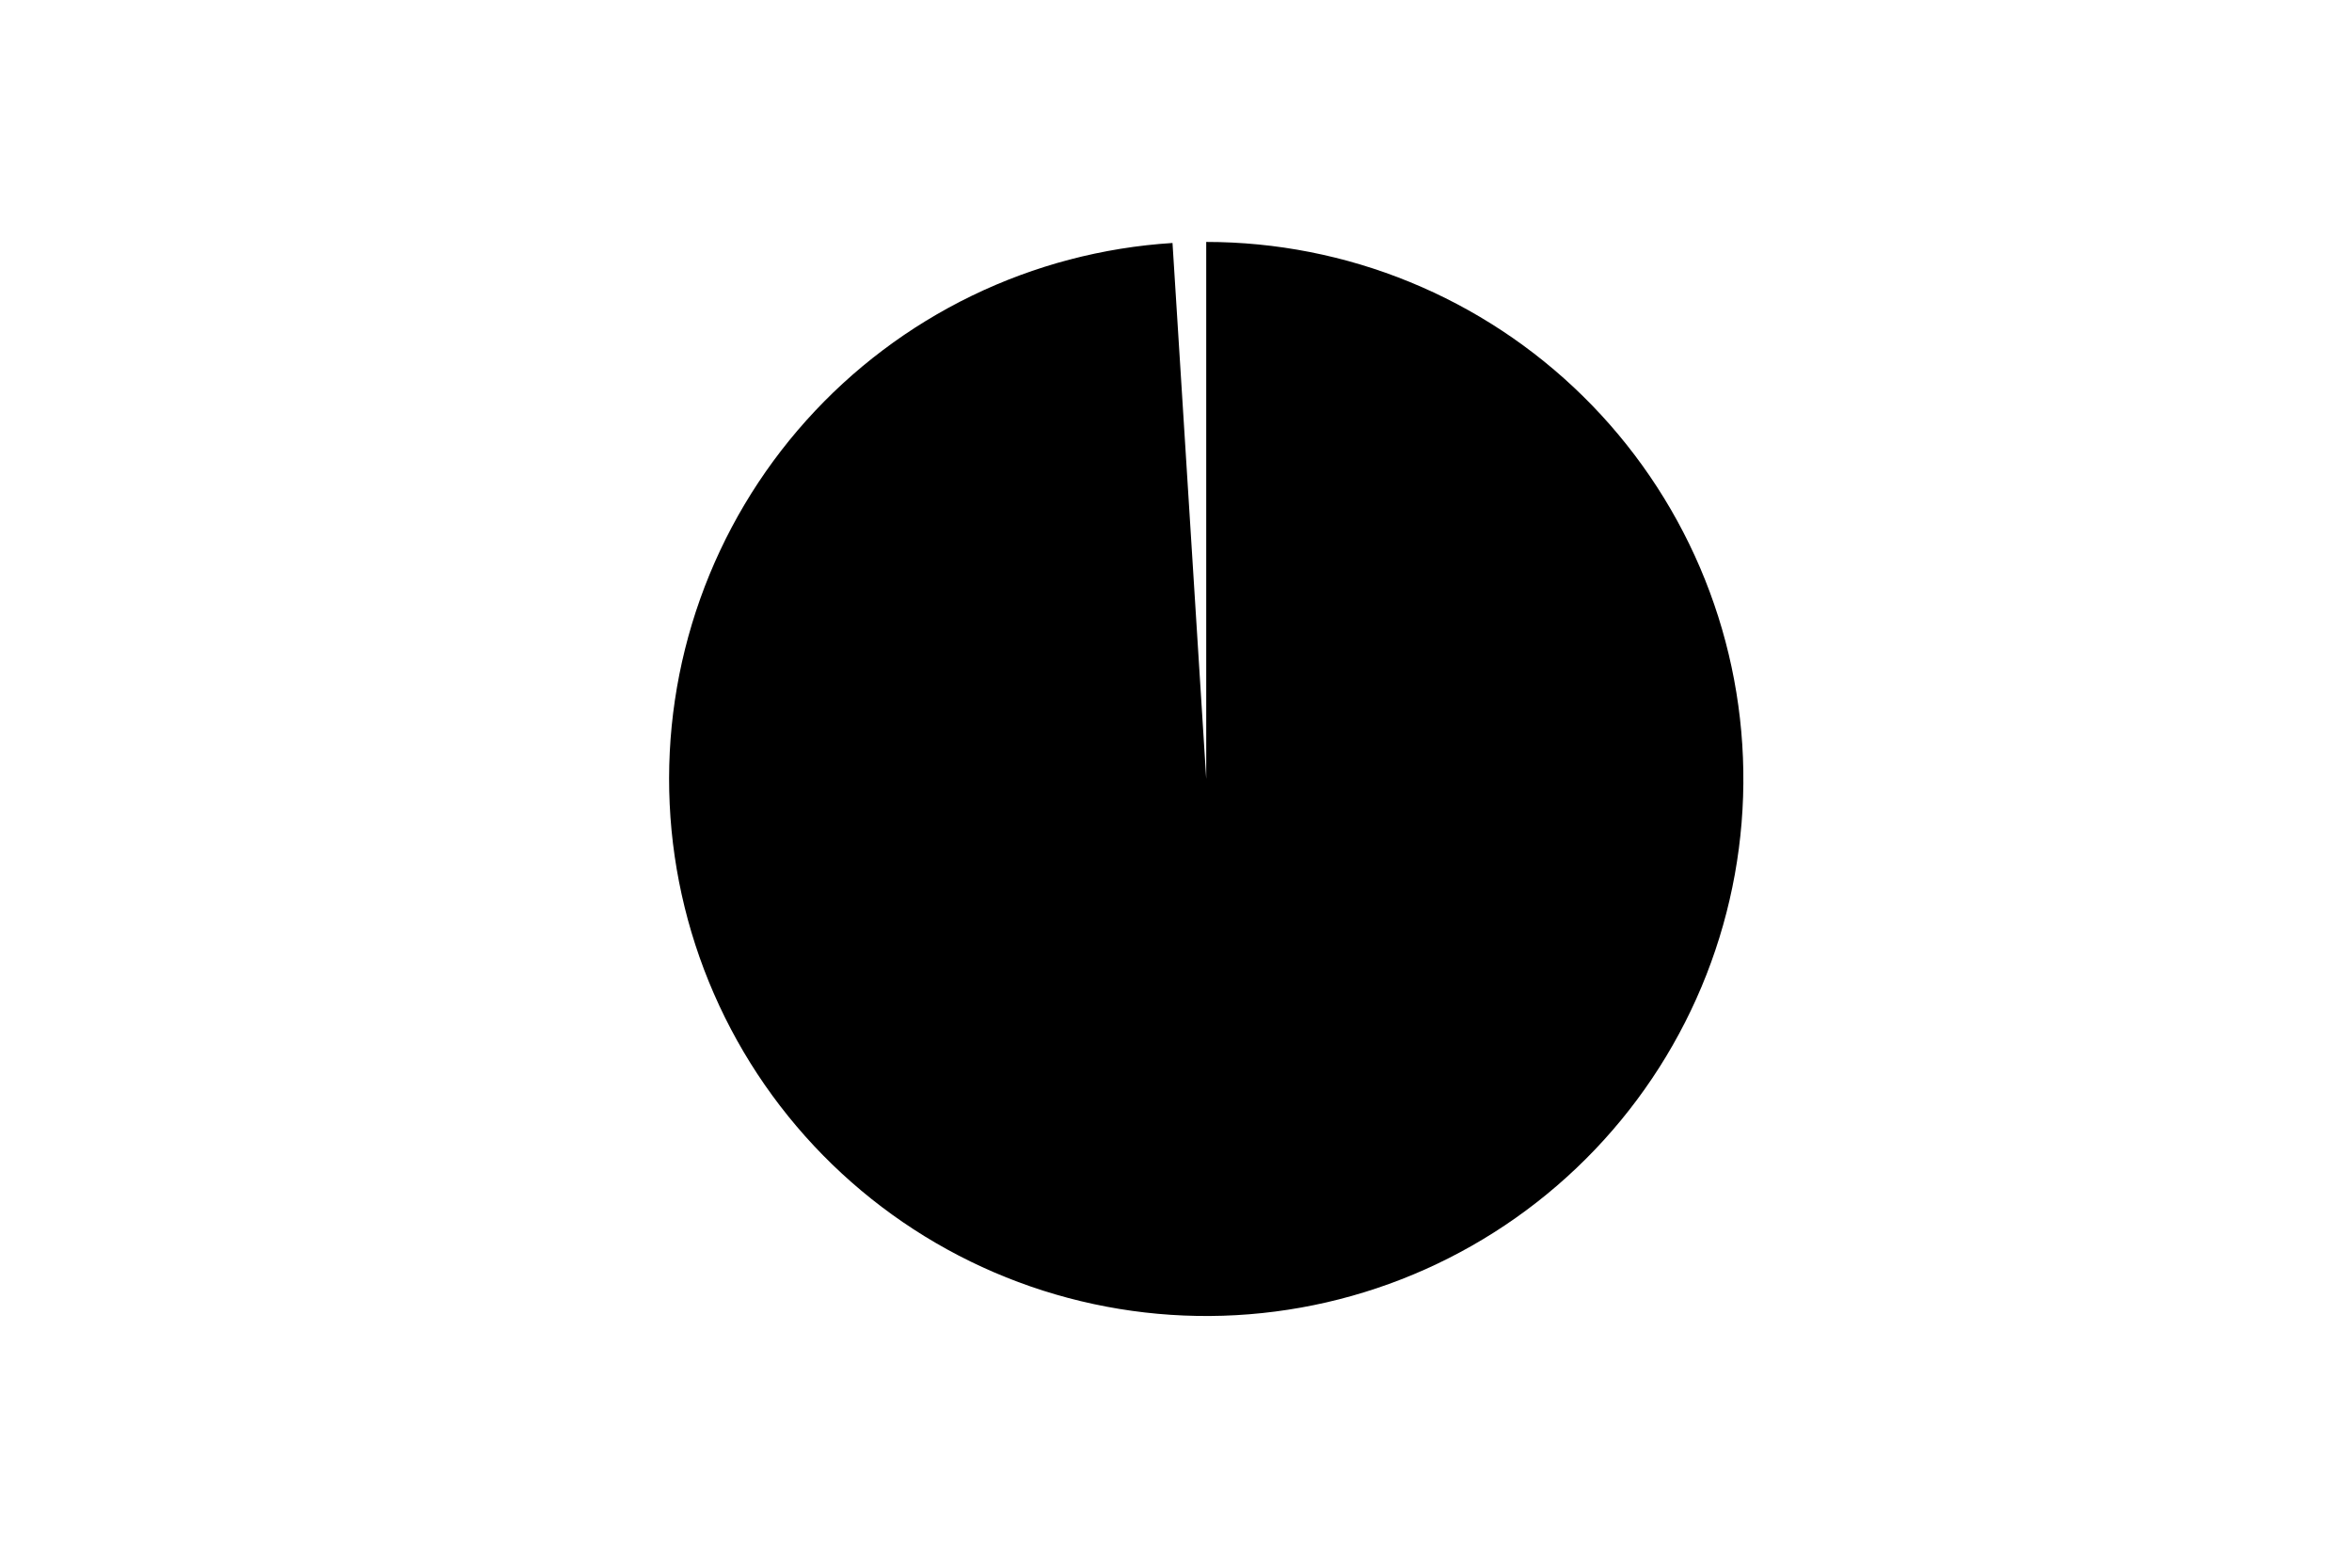
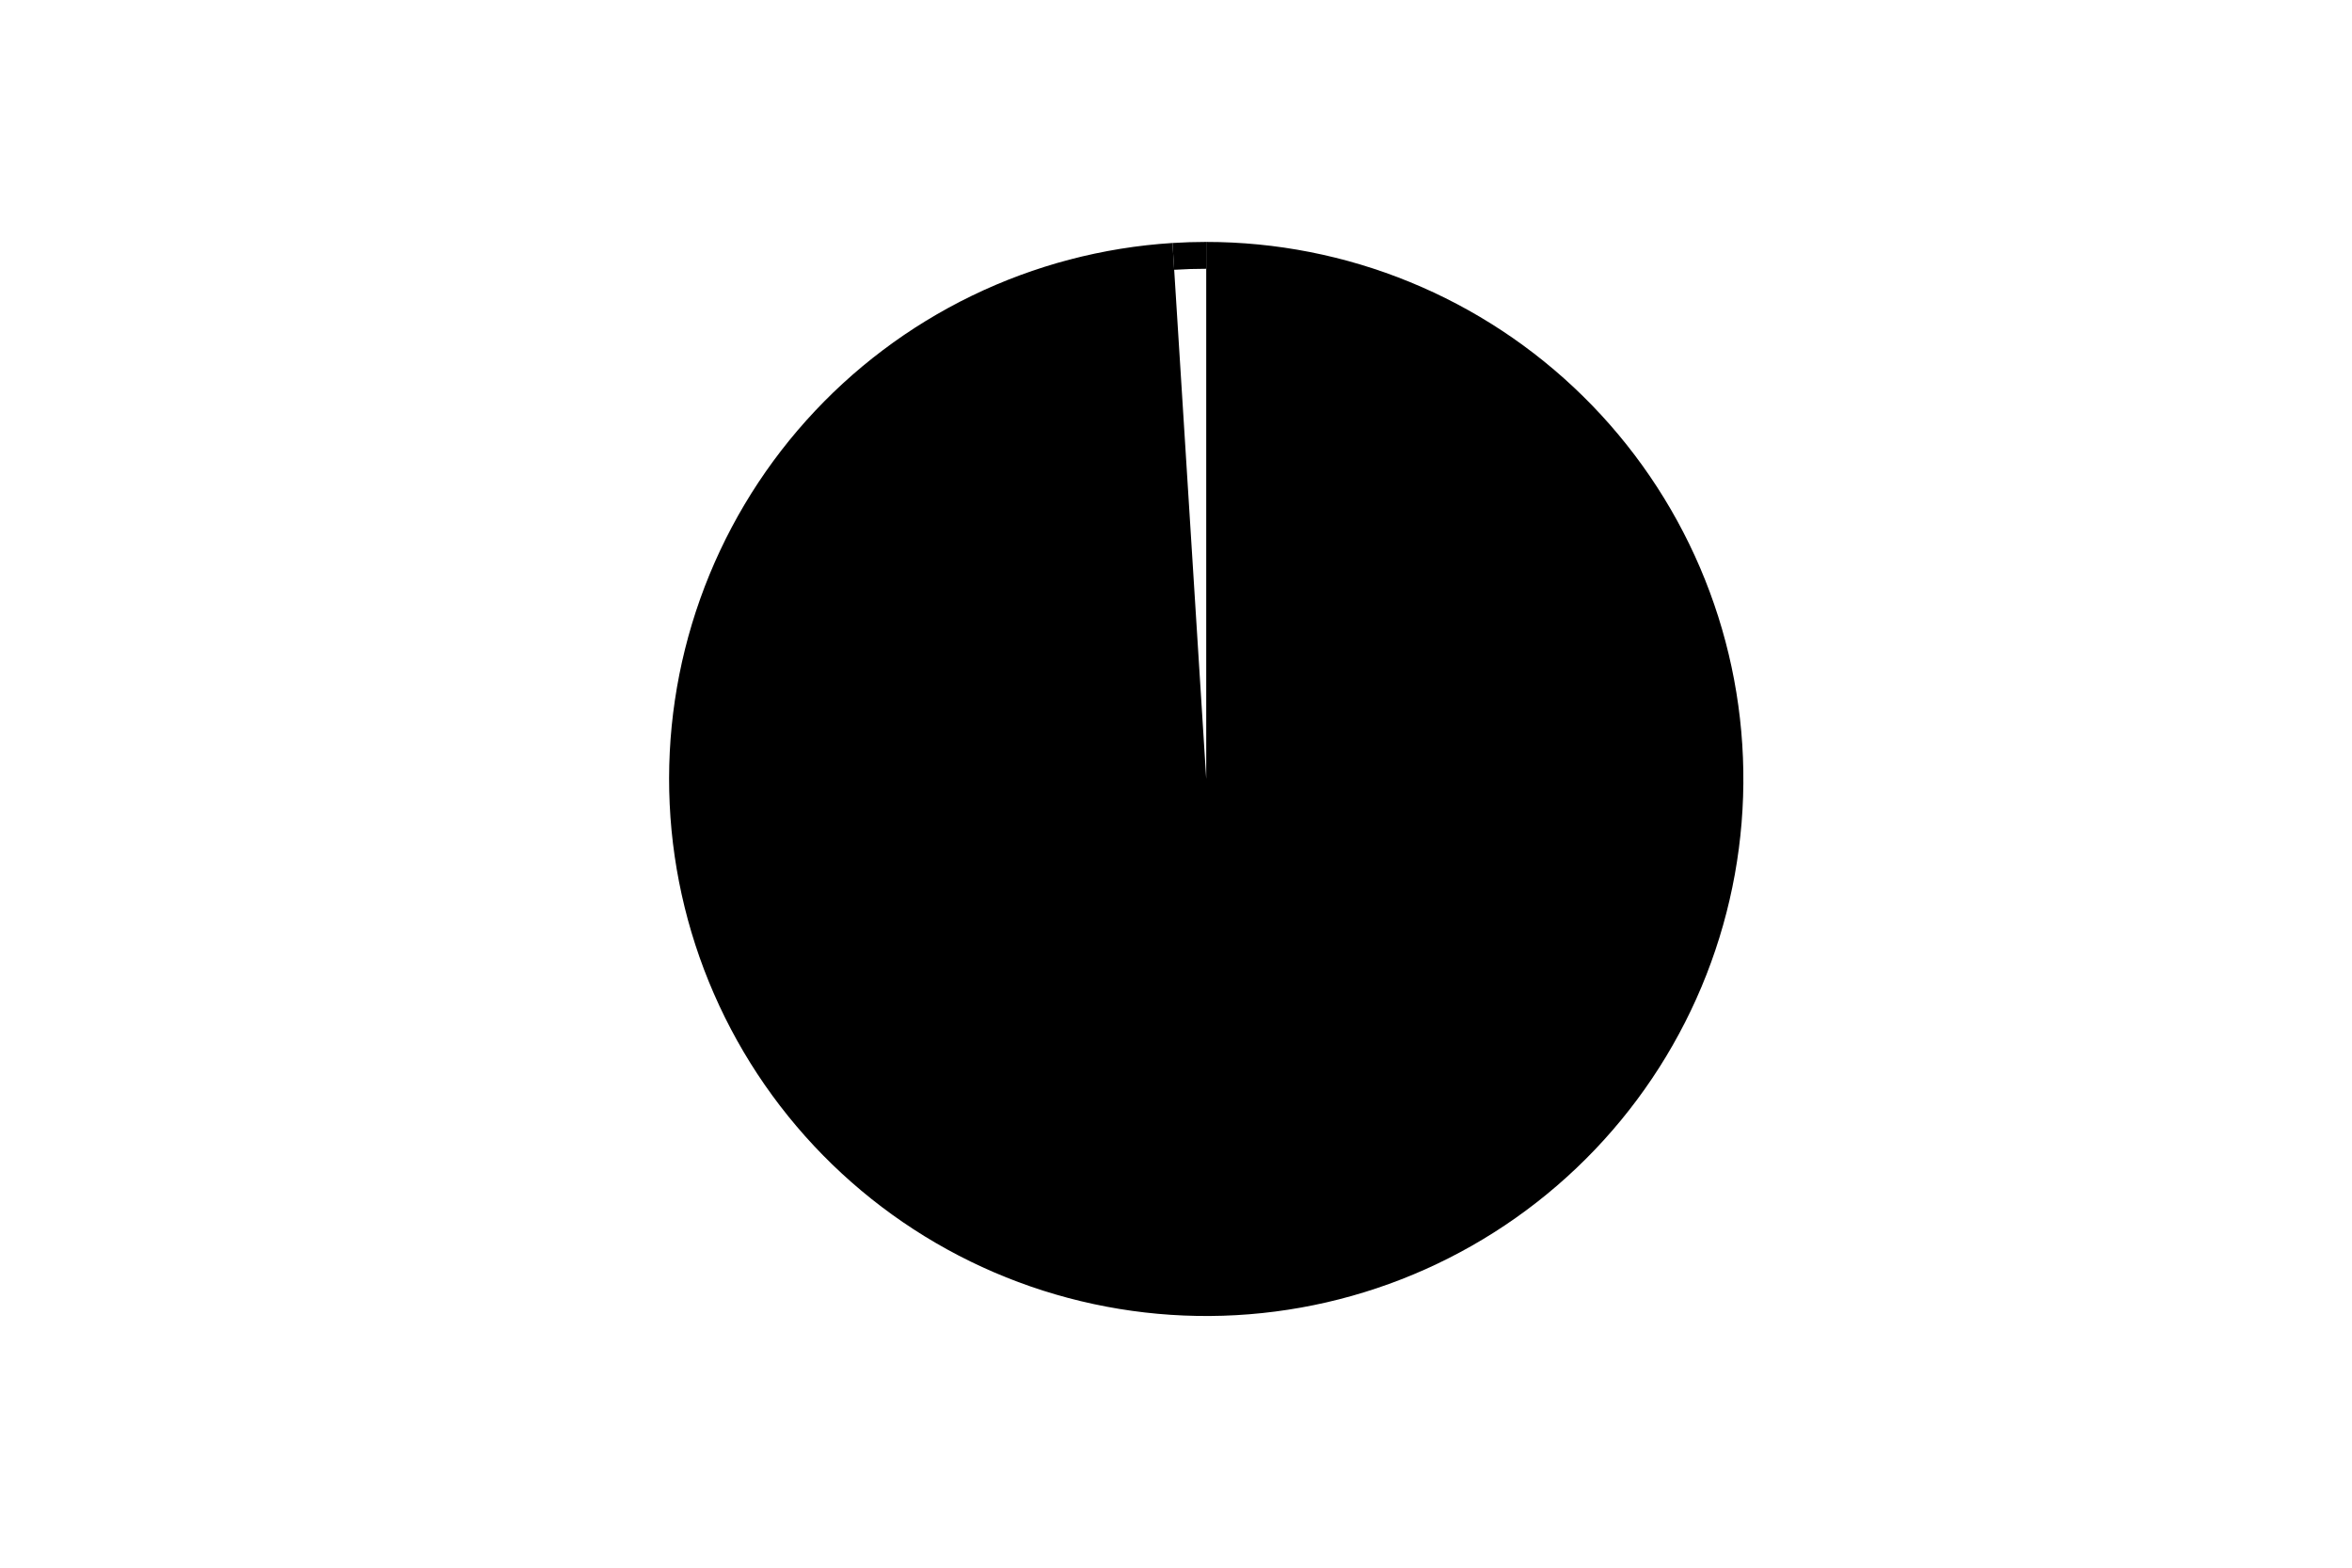
<svg xmlns="http://www.w3.org/2000/svg" height="288pt" stroke-linejoin="round" viewBox="0 0 432 288" width="432pt">
  <g stroke-linejoin="round">
    <path d="m0 288h432v-288h-432z" fill="none" />
-     <path d="m215.358 44.638c-12.8.805-25.321 4.099-36.861 9.696-11.54 5.597-21.878 13.391-30.435 22.945s-15.169 20.685-19.466 32.769c-4.297 12.084-6.197 24.891-5.593 37.702s3.701 25.383 9.116 37.009c5.415 11.626 13.046 22.086 22.464 30.792 9.418 8.706 20.444 15.492 32.459 19.979 12.015 4.486 24.791 6.587 37.61 6.184s25.438-3.302 37.147-8.533c11.71-5.232 22.288-12.697 31.141-21.977 8.853-9.28 15.812-20.198 20.486-32.141 4.674-11.943 6.976-24.684 6.774-37.508-.201-12.824-2.902-25.486-7.949-37.277s-12.346-22.484-21.486-31.482c-9.14-8.997-19.947-16.127-31.816-20.988s-24.572-7.362-37.397-7.362v98.659z" />
+     <g>
+       <path d="m215.358 44.638c-12.8.805-25.321 4.099-36.861 9.696-11.54 5.597-21.878 13.391-30.435 22.945s-15.169 20.685-19.466 32.769c-4.297 12.084-6.197 24.891-5.593 37.702s3.701 25.383 9.116 37.009c5.415 11.626 13.046 22.086 22.464 30.792 9.418 8.706 20.444 15.492 32.459 19.979 12.015 4.486 24.791 6.587 37.61 6.184s25.438-3.302 37.147-8.533c11.71-5.232 22.288-12.697 31.141-21.977 8.853-9.28 15.812-20.198 20.486-32.141 4.674-11.943 6.976-24.684 6.774-37.508-.201-12.824-2.902-25.486-7.949-37.277s-12.346-22.484-21.486-31.482c-9.14-8.997-19.947-16.127-31.816-20.988s-24.572-7.362-37.397-7.362v98.659z" />
+       <path d="m221.553 44.444c-1.033 0-2.066.016-3.099.049-1.033.032-2.065.081-3.096.146l.31 4.923c.98-.062 1.96-.108 2.941-.139.981-.031 1.962-.046 2.944-.046z" />
+     </g>
  </g>
</svg>
